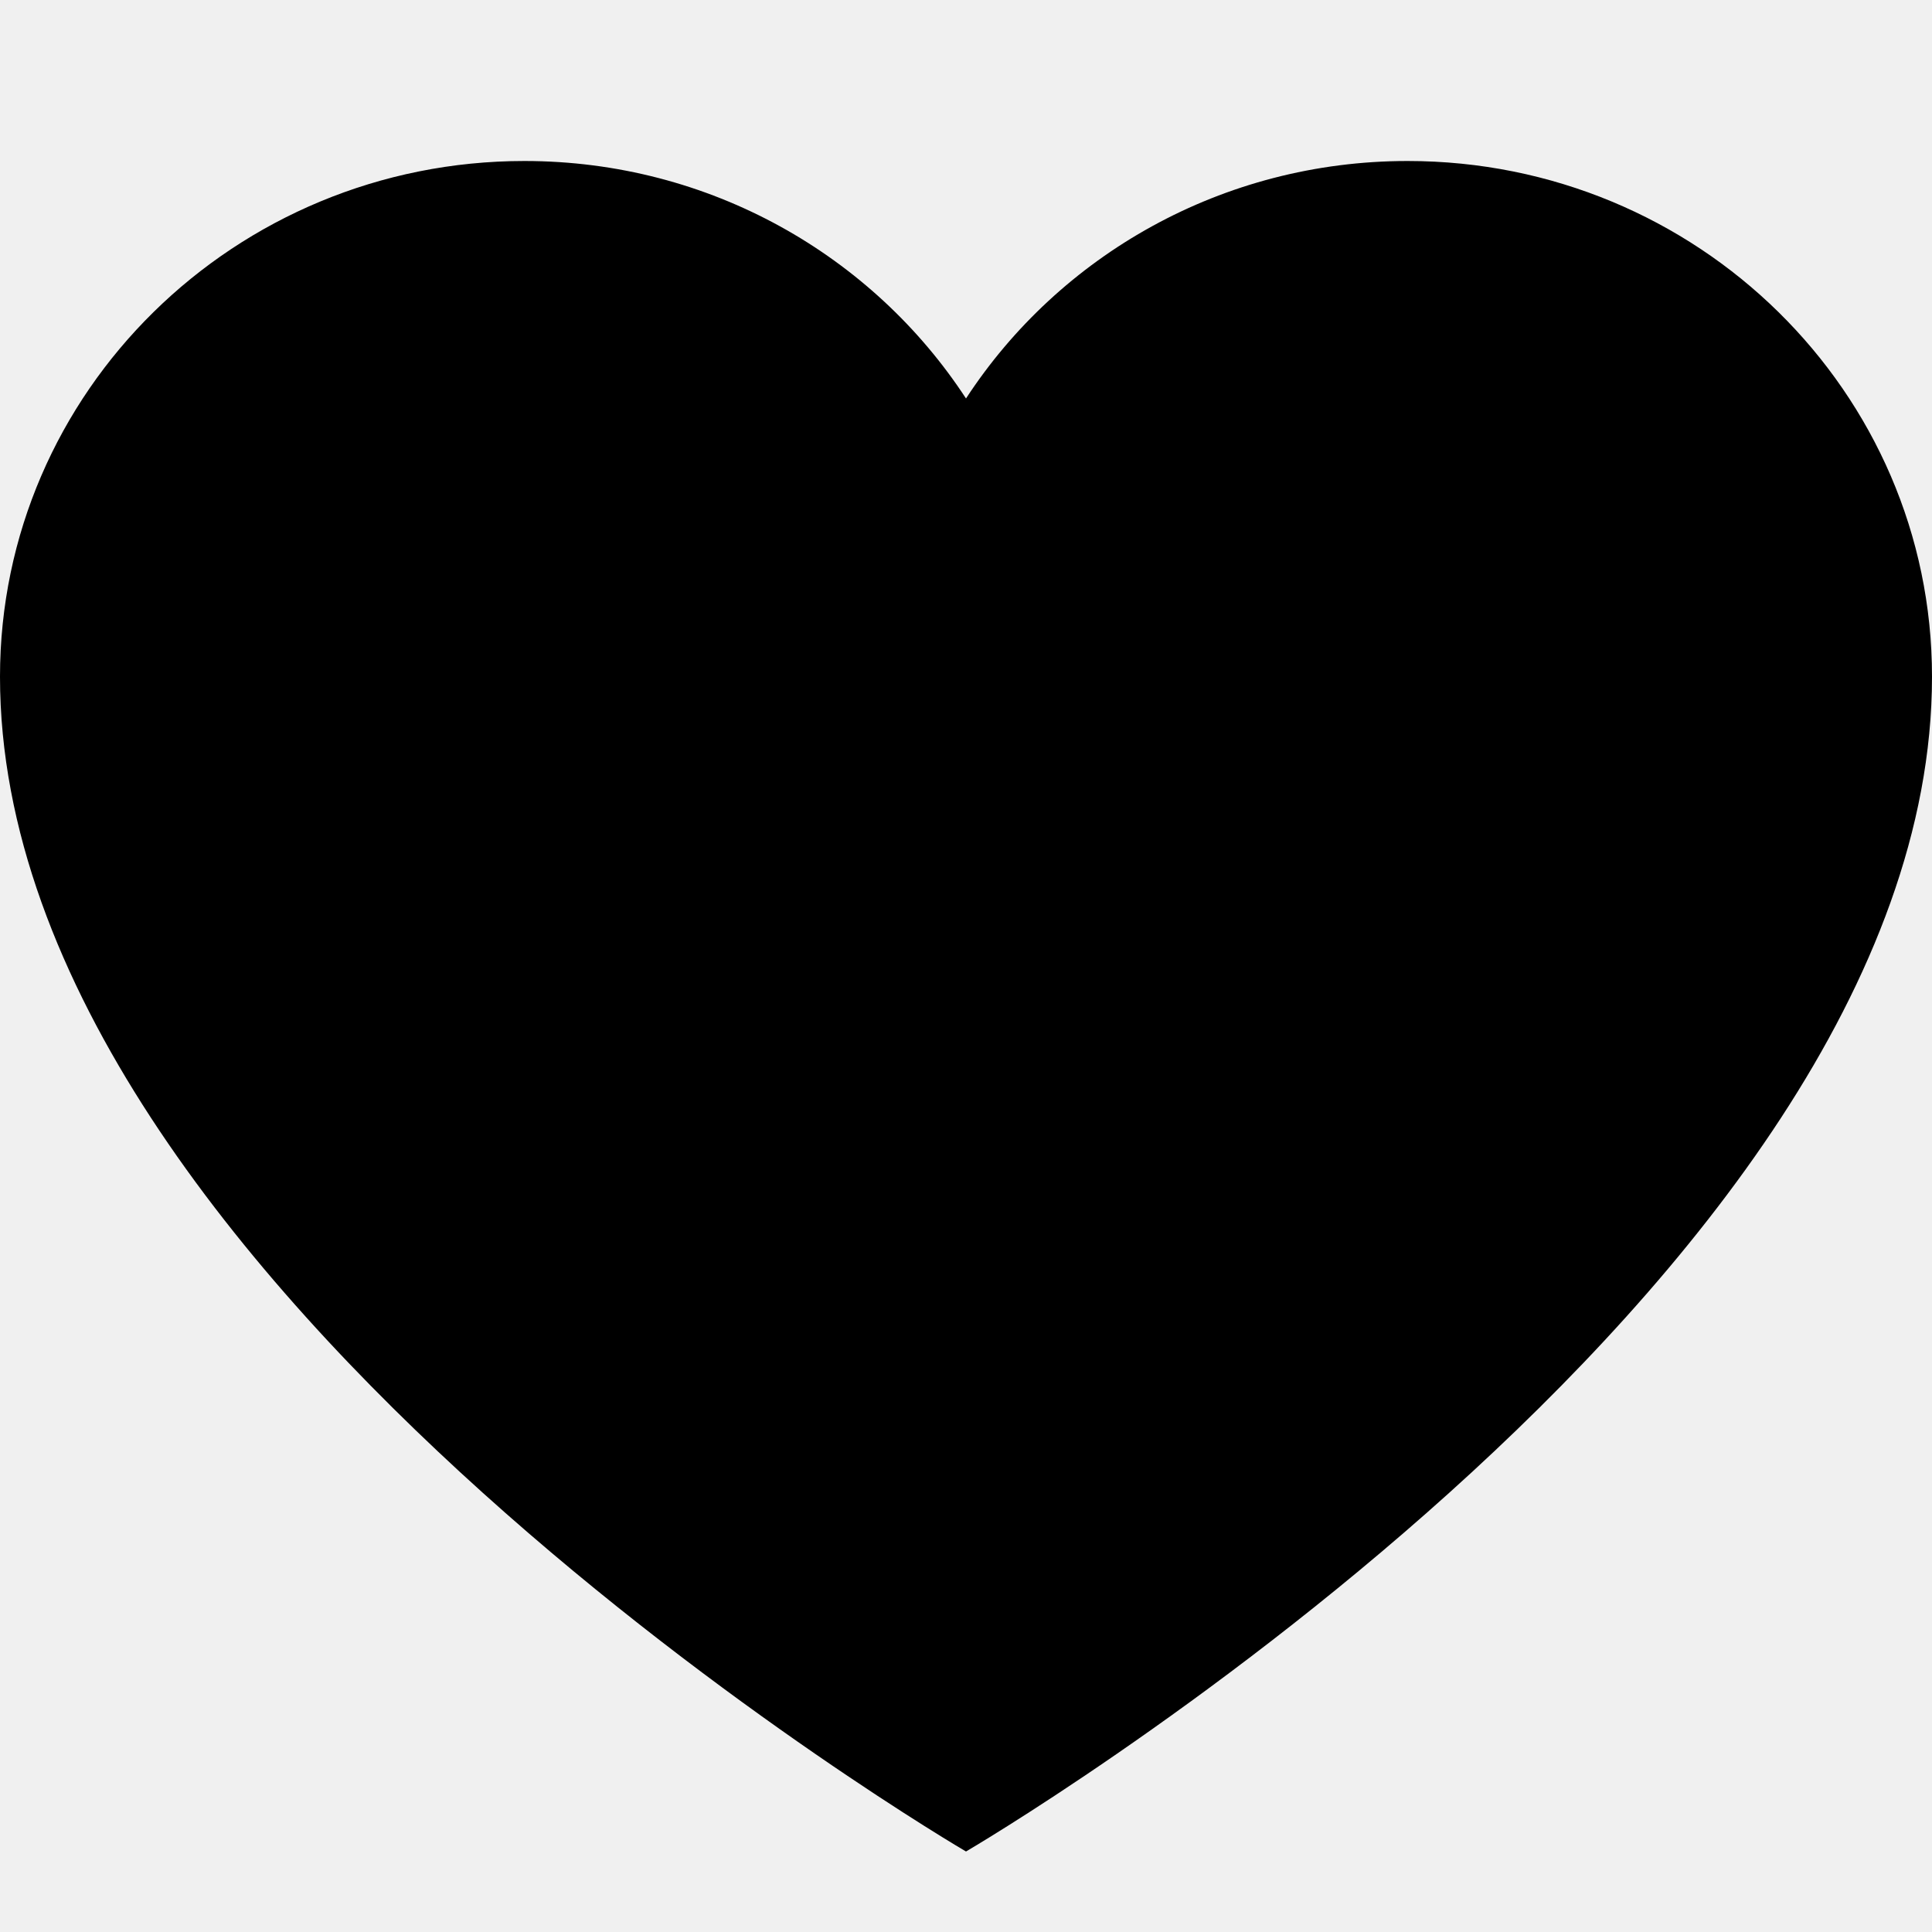
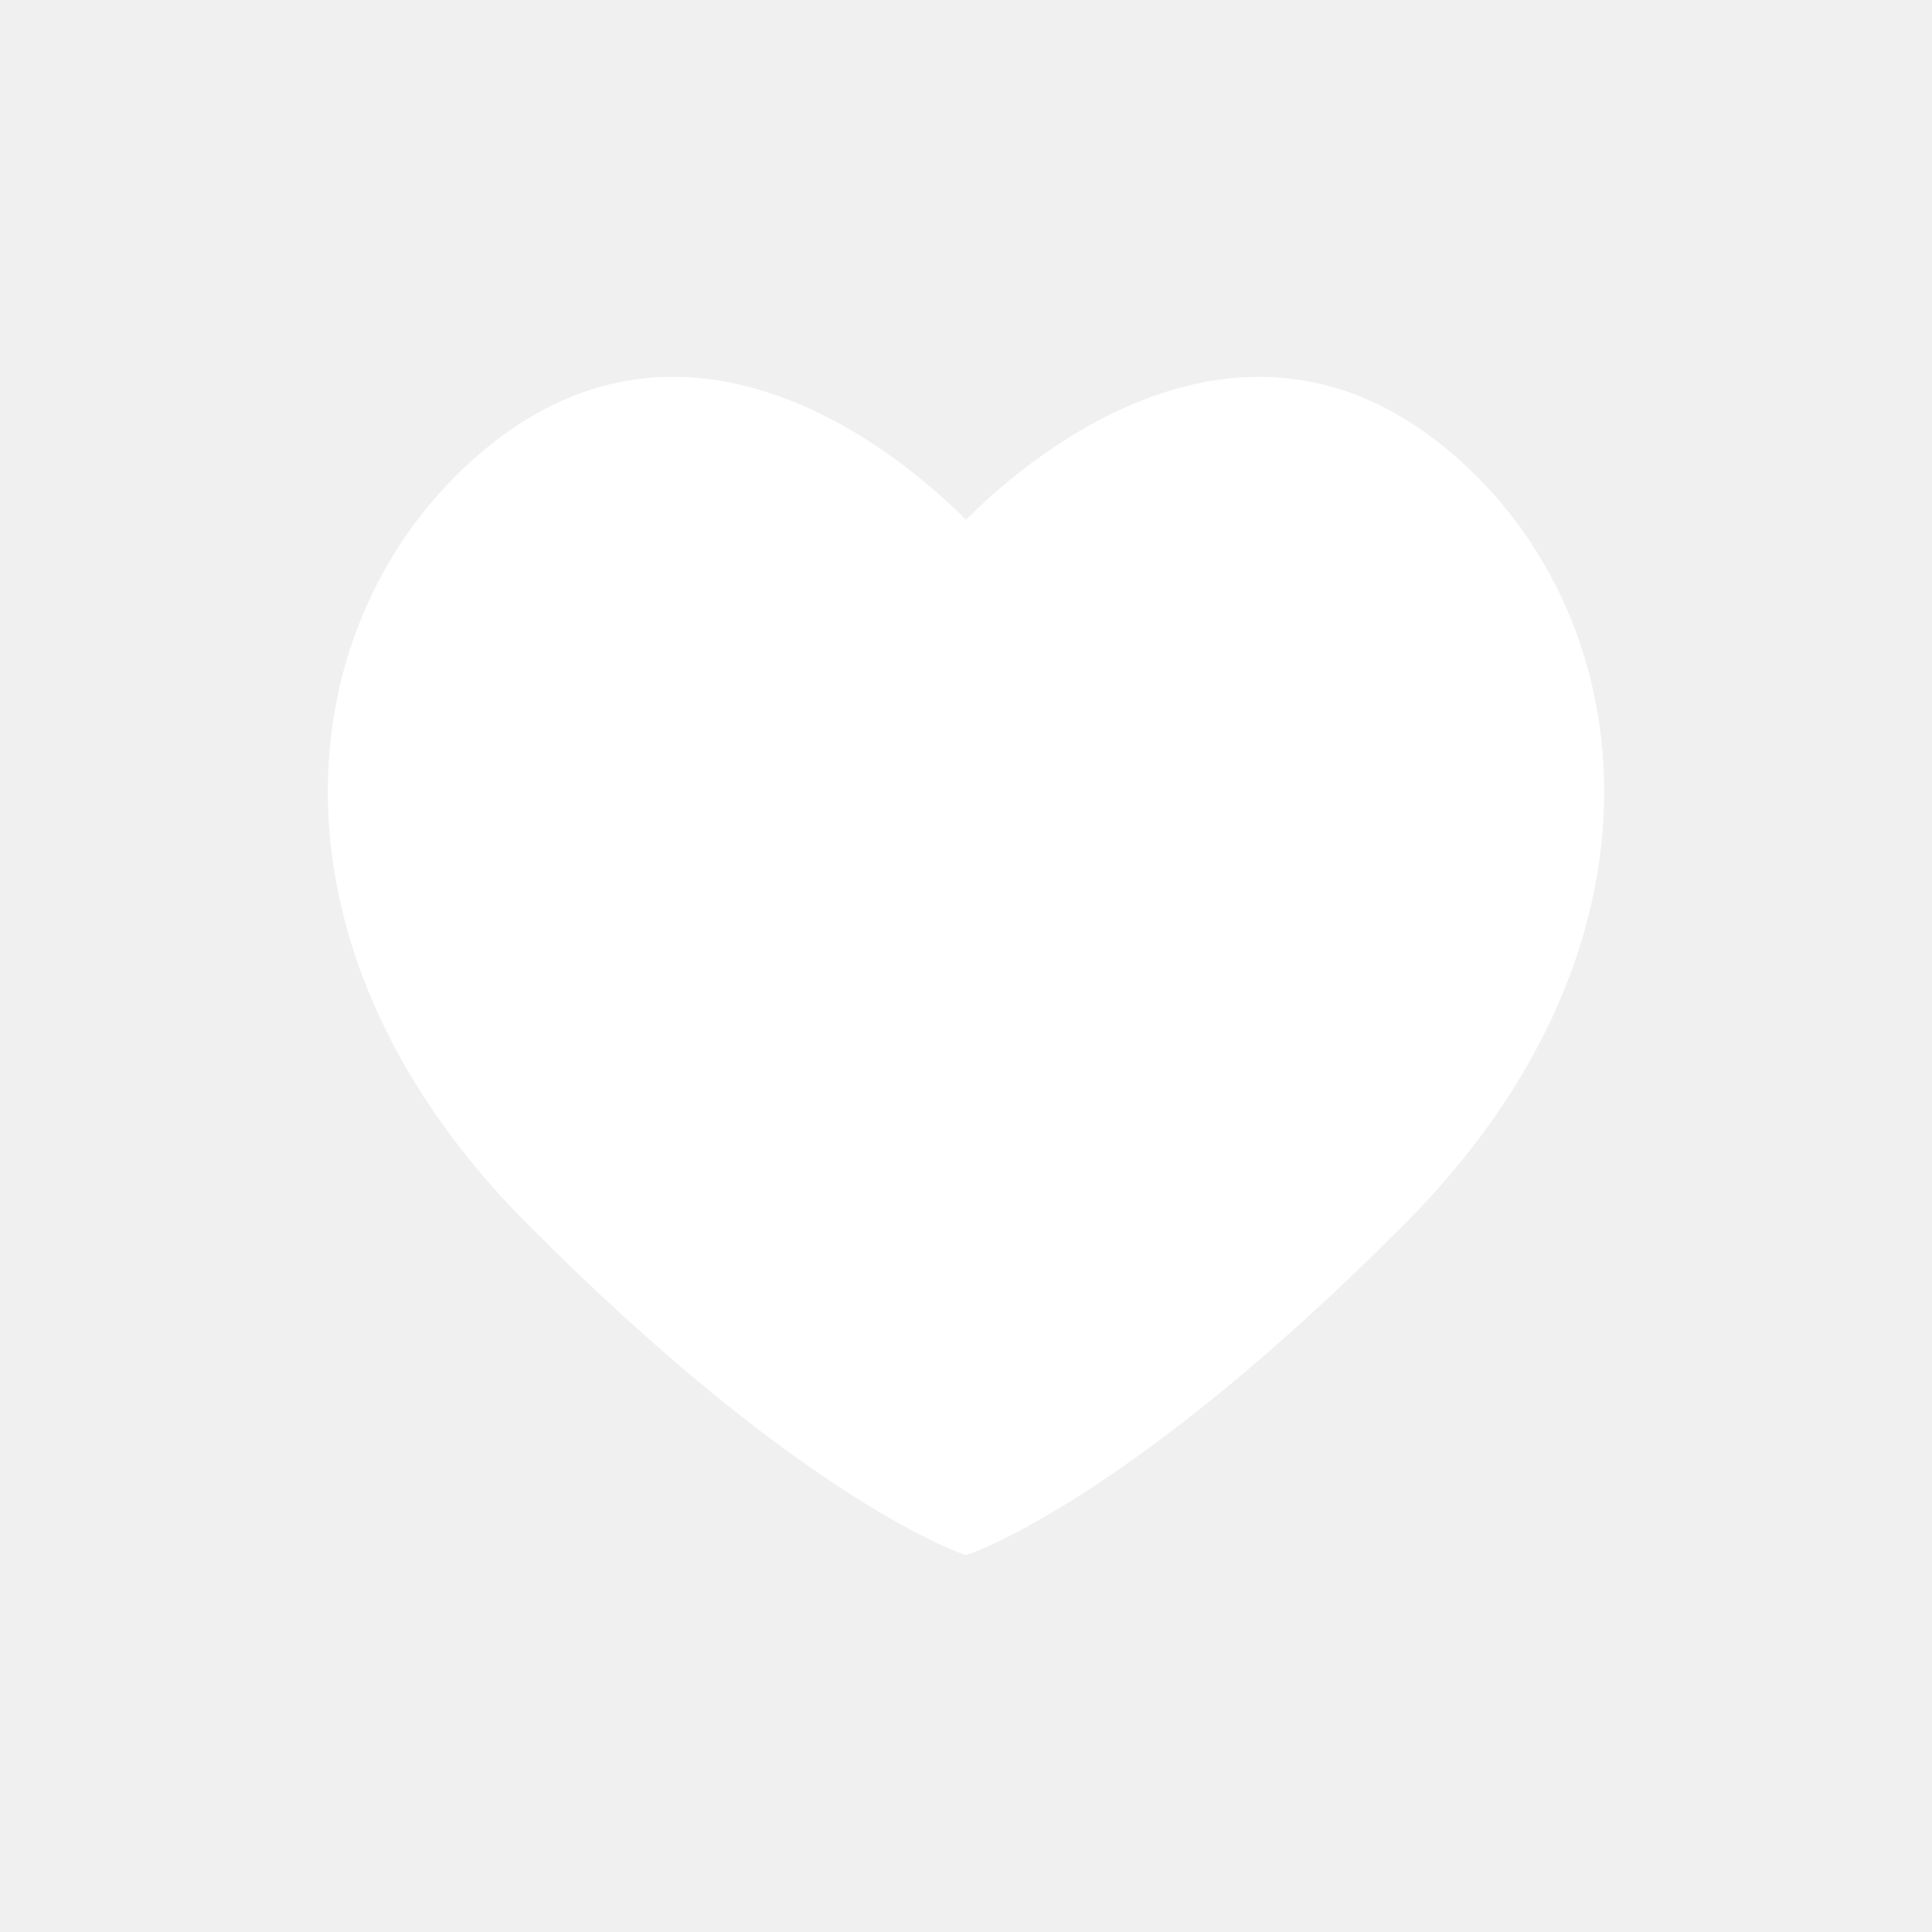
- <svg xmlns="http://www.w3.org/2000/svg" width="24" height="24" viewBox="0 0 24 24">
-   <path d="M24 8.406C24 15.989 12 23 12 23C12 23 0 15.989 0 8.406C0 4.868 2.916 2 6.514 2C8.818 2 10.841 3.176 12 4.95C13.158 3.176 15.182 2 17.486 2C21.084 2 24 4.868 24 8.406Z" />
+ <svg xmlns="http://www.w3.org/2000/svg" width="32" height="32" viewBox="0 0 32 32" fill="none">
+   <path d="M23.898 7.385C20.594 4.72 17.215 7.385 16 8.61C14.785 7.385 11.406 4.72 8.102 7.385C4.797 10.05 4.079 15.579 8.709 20.246C13.339 24.914 16 25.759 16 25.759C16 25.759 18.661 24.914 23.291 20.246C27.921 15.579 27.203 10.05 23.898 7.385Z" fill="#fff" />
</svg>
